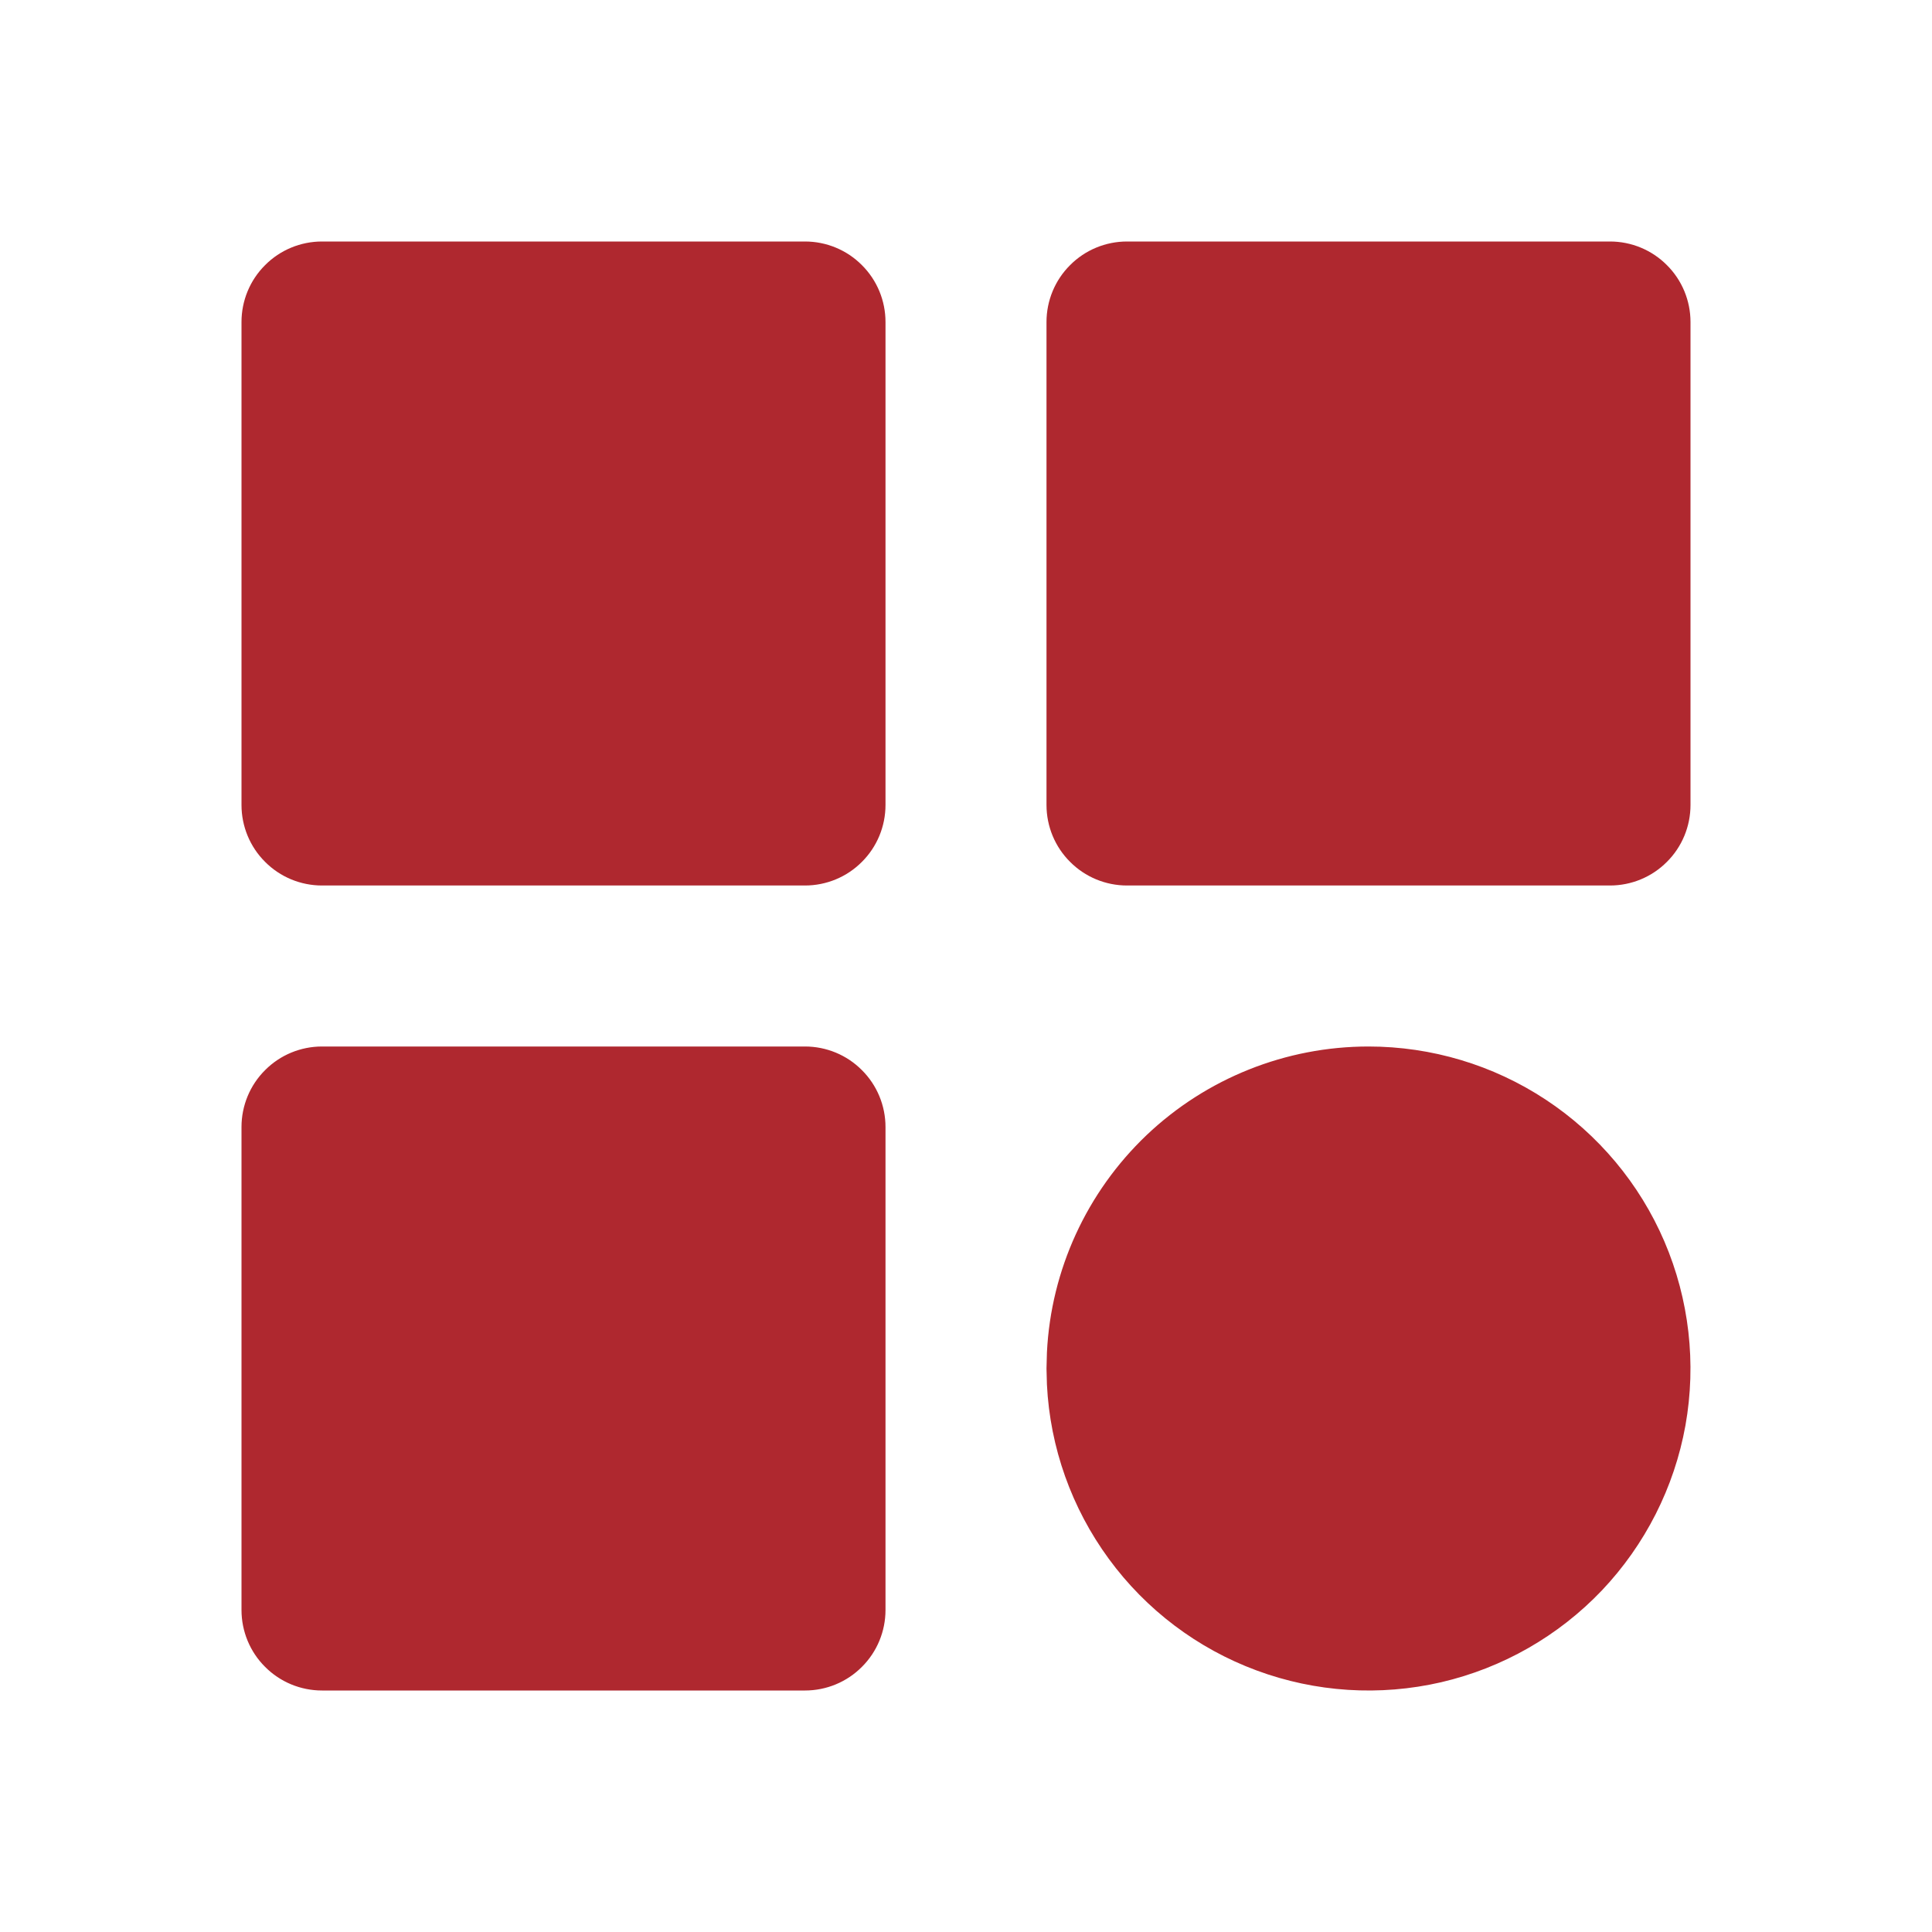
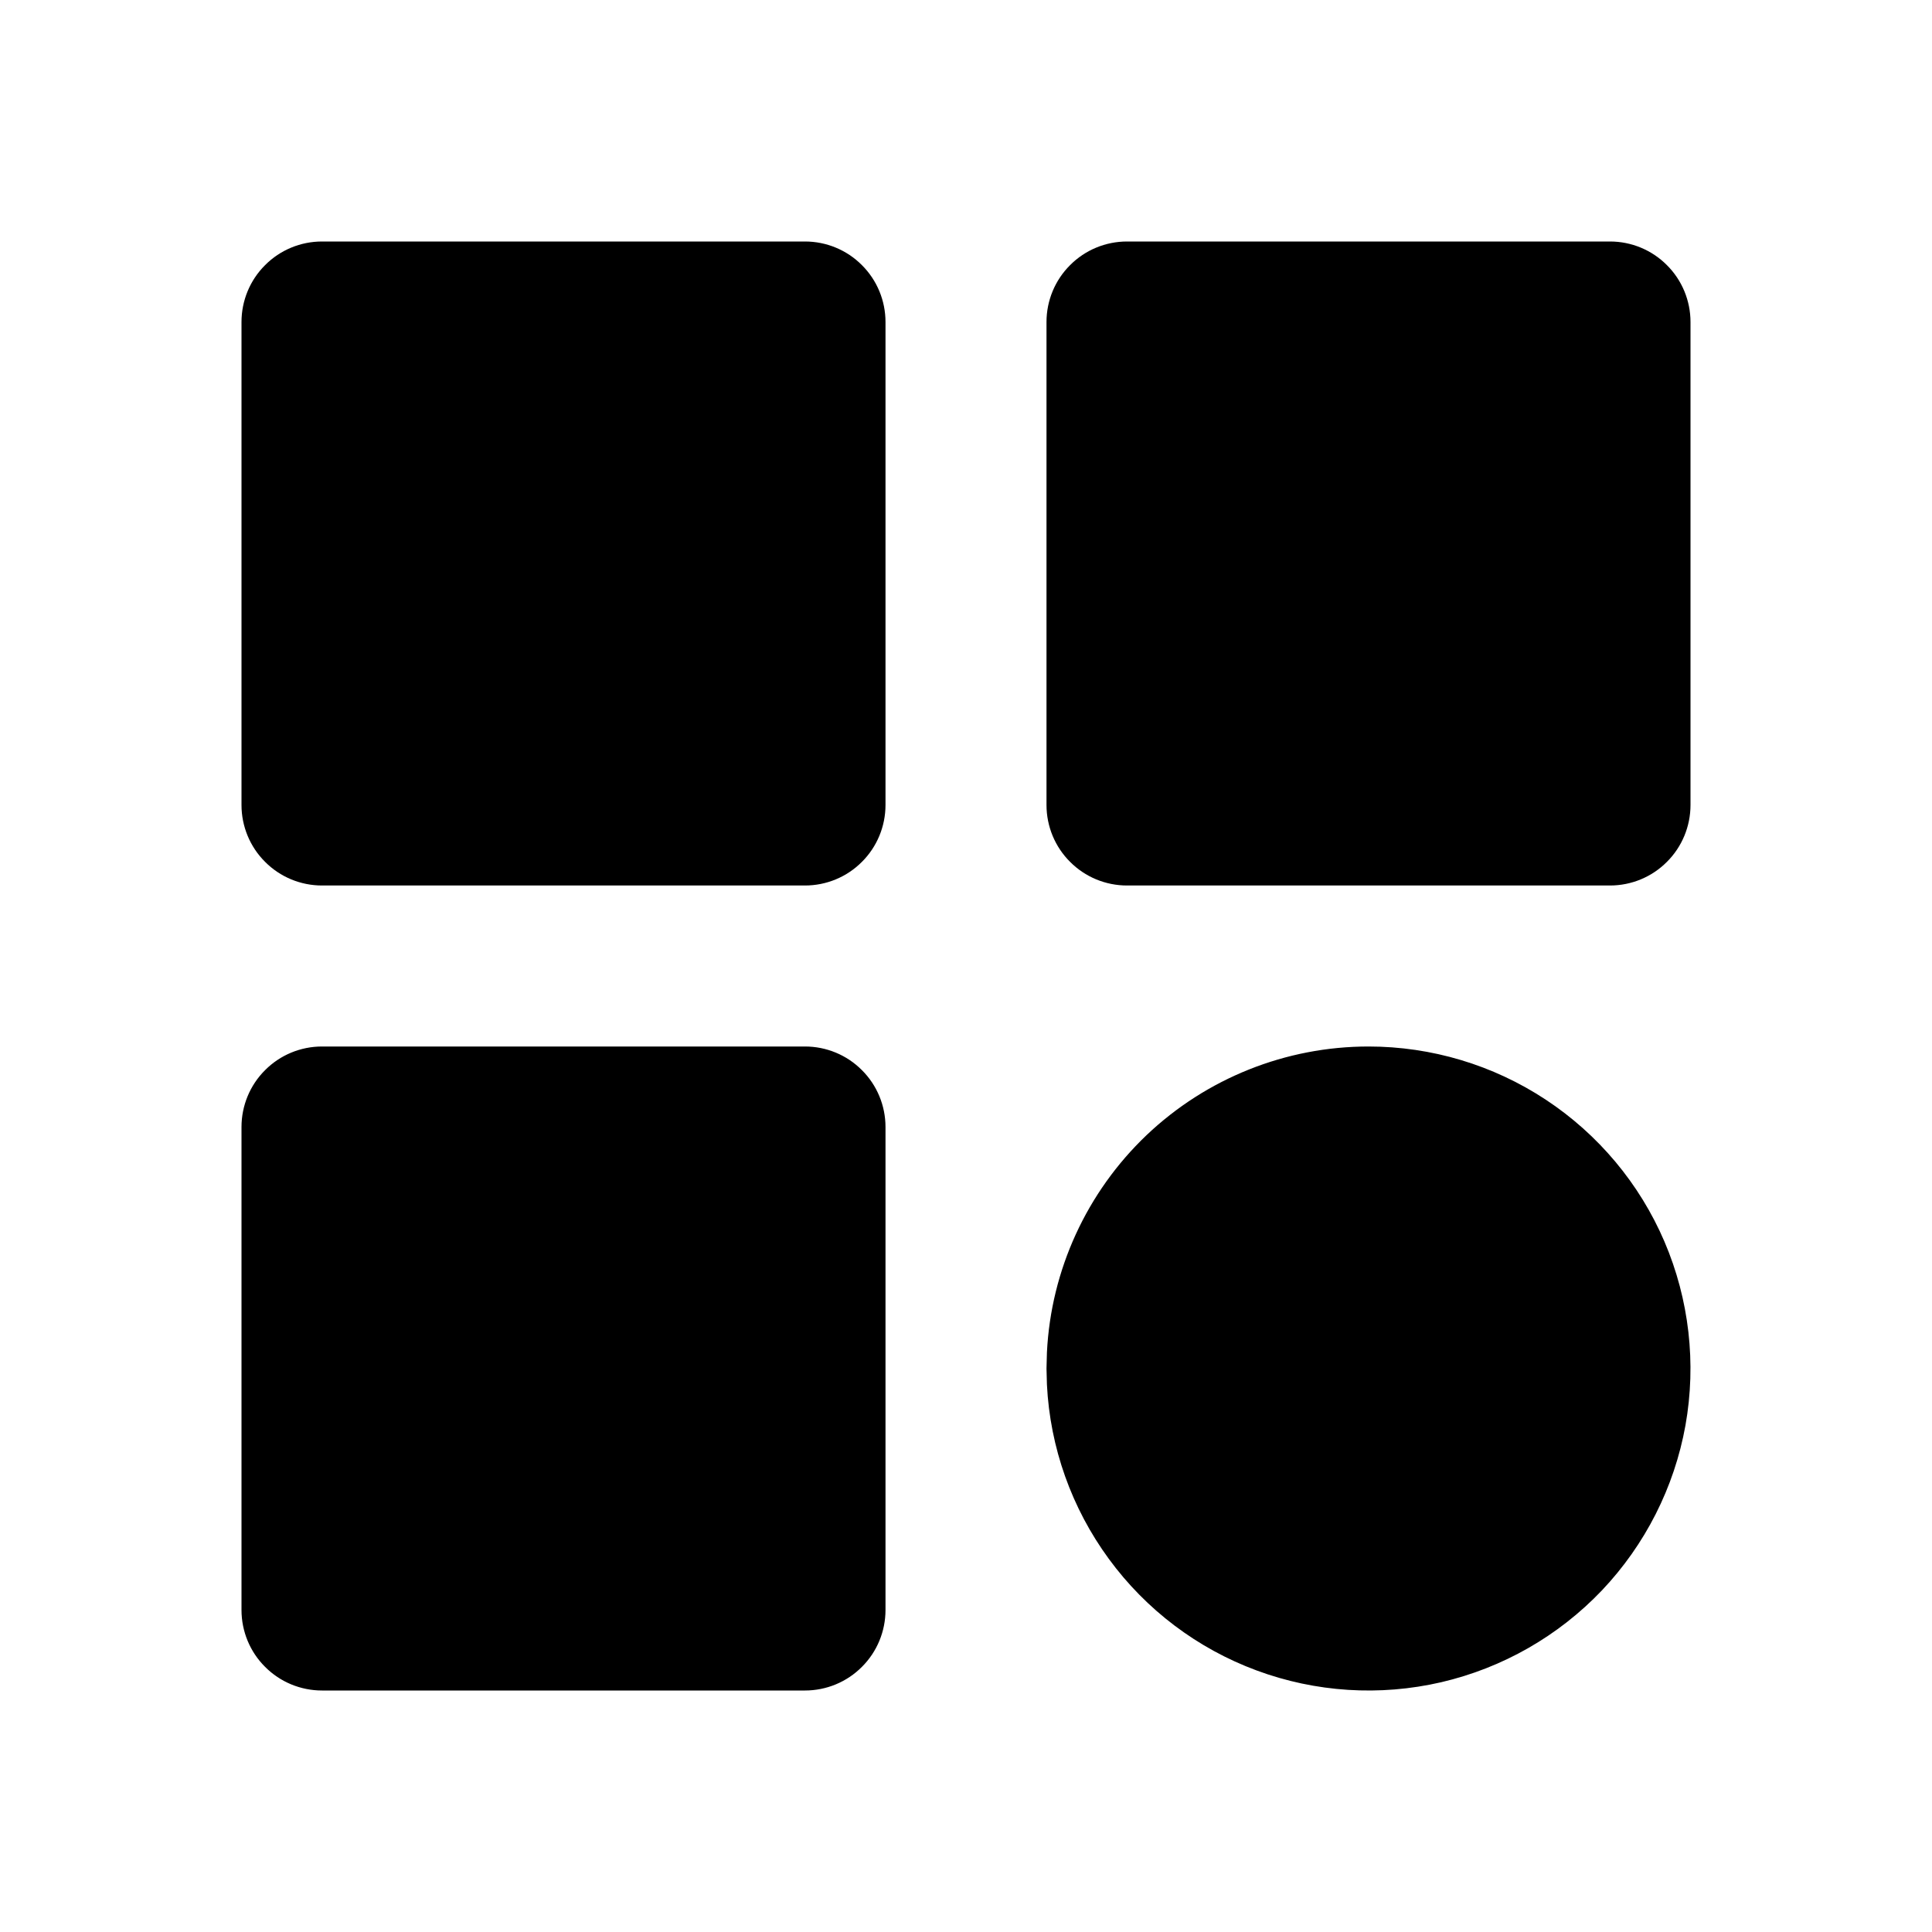
<svg xmlns="http://www.w3.org/2000/svg" width="18" height="18" viewBox="0 0 18 18" fill="none">
-   <path d="M7.5 2.25H3C2.801 2.25 2.61 2.329 2.47 2.47C2.329 2.61 2.25 2.801 2.25 3V7.5C2.25 7.699 2.329 7.89 2.47 8.03C2.61 8.171 2.801 8.25 3 8.25H7.5C7.699 8.25 7.89 8.171 8.03 8.03C8.171 7.89 8.25 7.699 8.25 7.5V3C8.25 2.801 8.171 2.61 8.03 2.47C7.89 2.329 7.699 2.25 7.5 2.25ZM15 2.25H10.5C10.301 2.25 10.11 2.329 9.97 2.47C9.829 2.61 9.75 2.801 9.75 3V7.5C9.75 7.699 9.829 7.89 9.97 8.03C10.11 8.171 10.301 8.25 10.5 8.25H15C15.199 8.25 15.39 8.171 15.53 8.03C15.671 7.89 15.75 7.699 15.75 7.5V3C15.75 2.801 15.671 2.61 15.53 2.47C15.39 2.329 15.199 2.25 15 2.25ZM7.5 9.75H3C2.801 9.75 2.61 9.829 2.47 9.97C2.329 10.11 2.25 10.301 2.25 10.5V15C2.25 15.199 2.329 15.39 2.47 15.53C2.61 15.671 2.801 15.75 3 15.75H7.5C7.699 15.75 7.89 15.671 8.03 15.53C8.171 15.39 8.25 15.199 8.25 15V10.5C8.25 10.301 8.171 10.11 8.03 9.97C7.89 9.829 7.699 9.75 7.5 9.75ZM12.75 9.75C13.337 9.75 13.911 9.922 14.401 10.245C14.891 10.568 15.276 11.028 15.507 11.567C15.738 12.107 15.806 12.702 15.703 13.28C15.599 13.858 15.328 14.392 14.924 14.818C14.519 15.243 13.999 15.54 13.427 15.673C12.855 15.805 12.257 15.767 11.707 15.563C11.156 15.359 10.678 14.998 10.331 14.524C9.984 14.051 9.783 13.486 9.754 12.9L9.75 12.75L9.754 12.6C9.792 11.831 10.125 11.107 10.682 10.576C11.24 10.046 11.98 9.75 12.75 9.75Z" fill="#AF282F" />
+   <path d="M7.5 2.25H3C2.801 2.25 2.61 2.329 2.47 2.47C2.329 2.61 2.25 2.801 2.25 3V7.5C2.25 7.699 2.329 7.89 2.47 8.03C2.61 8.171 2.801 8.25 3 8.25H7.5C7.699 8.25 7.89 8.171 8.03 8.03C8.171 7.89 8.25 7.699 8.25 7.5V3C8.25 2.801 8.171 2.61 8.03 2.47C7.89 2.329 7.699 2.25 7.5 2.25ZM15 2.25H10.5C10.301 2.25 10.11 2.329 9.97 2.47C9.829 2.61 9.75 2.801 9.75 3V7.5C9.75 7.699 9.829 7.89 9.97 8.03C10.11 8.171 10.301 8.25 10.5 8.25H15C15.199 8.25 15.39 8.171 15.53 8.03C15.671 7.89 15.75 7.699 15.75 7.5V3C15.75 2.801 15.671 2.61 15.53 2.47C15.39 2.329 15.199 2.25 15 2.25ZM7.5 9.75H3C2.801 9.75 2.61 9.829 2.47 9.97C2.329 10.11 2.25 10.301 2.25 10.5V15C2.25 15.199 2.329 15.39 2.47 15.53C2.61 15.671 2.801 15.75 3 15.75H7.5C7.699 15.75 7.89 15.671 8.03 15.53C8.171 15.39 8.25 15.199 8.25 15V10.5C8.25 10.301 8.171 10.11 8.03 9.97C7.89 9.829 7.699 9.75 7.5 9.75ZM12.75 9.75C13.337 9.75 13.911 9.922 14.401 10.245C14.891 10.568 15.276 11.028 15.507 11.567C15.738 12.107 15.806 12.702 15.703 13.28C15.599 13.858 15.328 14.392 14.924 14.818C14.519 15.243 13.999 15.54 13.427 15.673C12.855 15.805 12.257 15.767 11.707 15.563C11.156 15.359 10.678 14.998 10.331 14.524C9.984 14.051 9.783 13.486 9.754 12.9L9.75 12.75L9.754 12.6C9.792 11.831 10.125 11.107 10.682 10.576C11.24 10.046 11.98 9.75 12.75 9.75Z" fill="currentColor" />
</svg>
